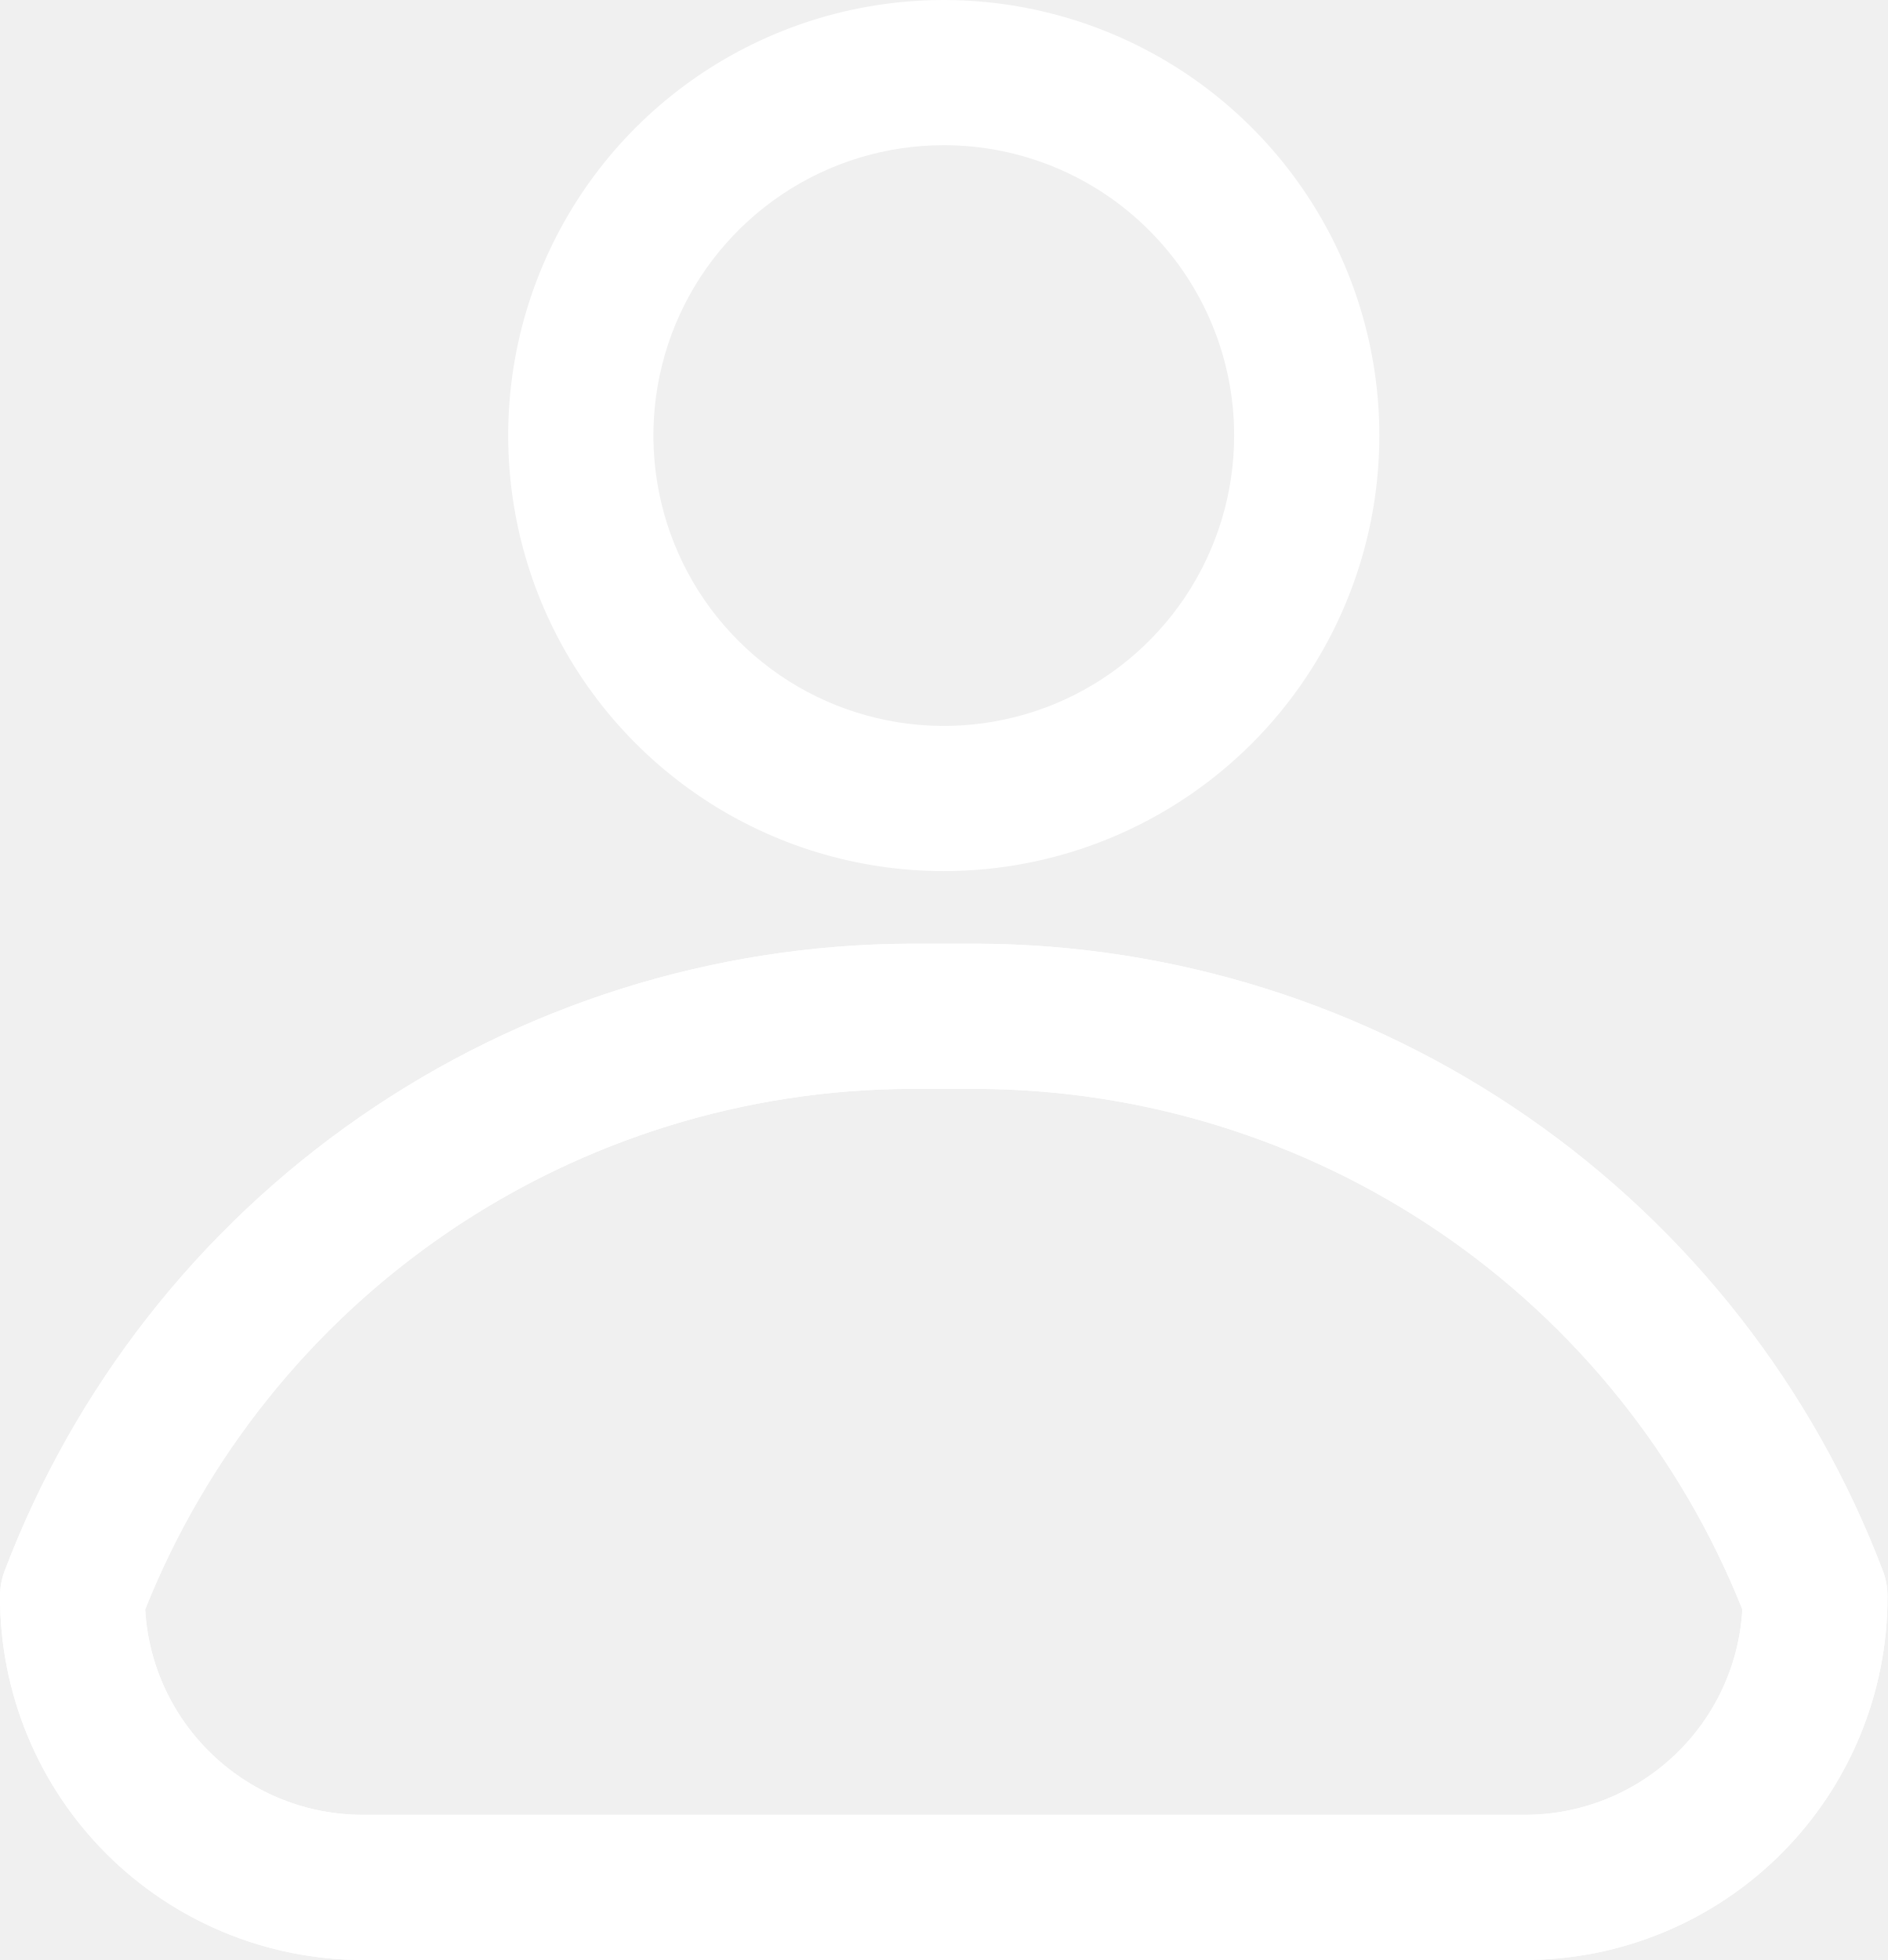
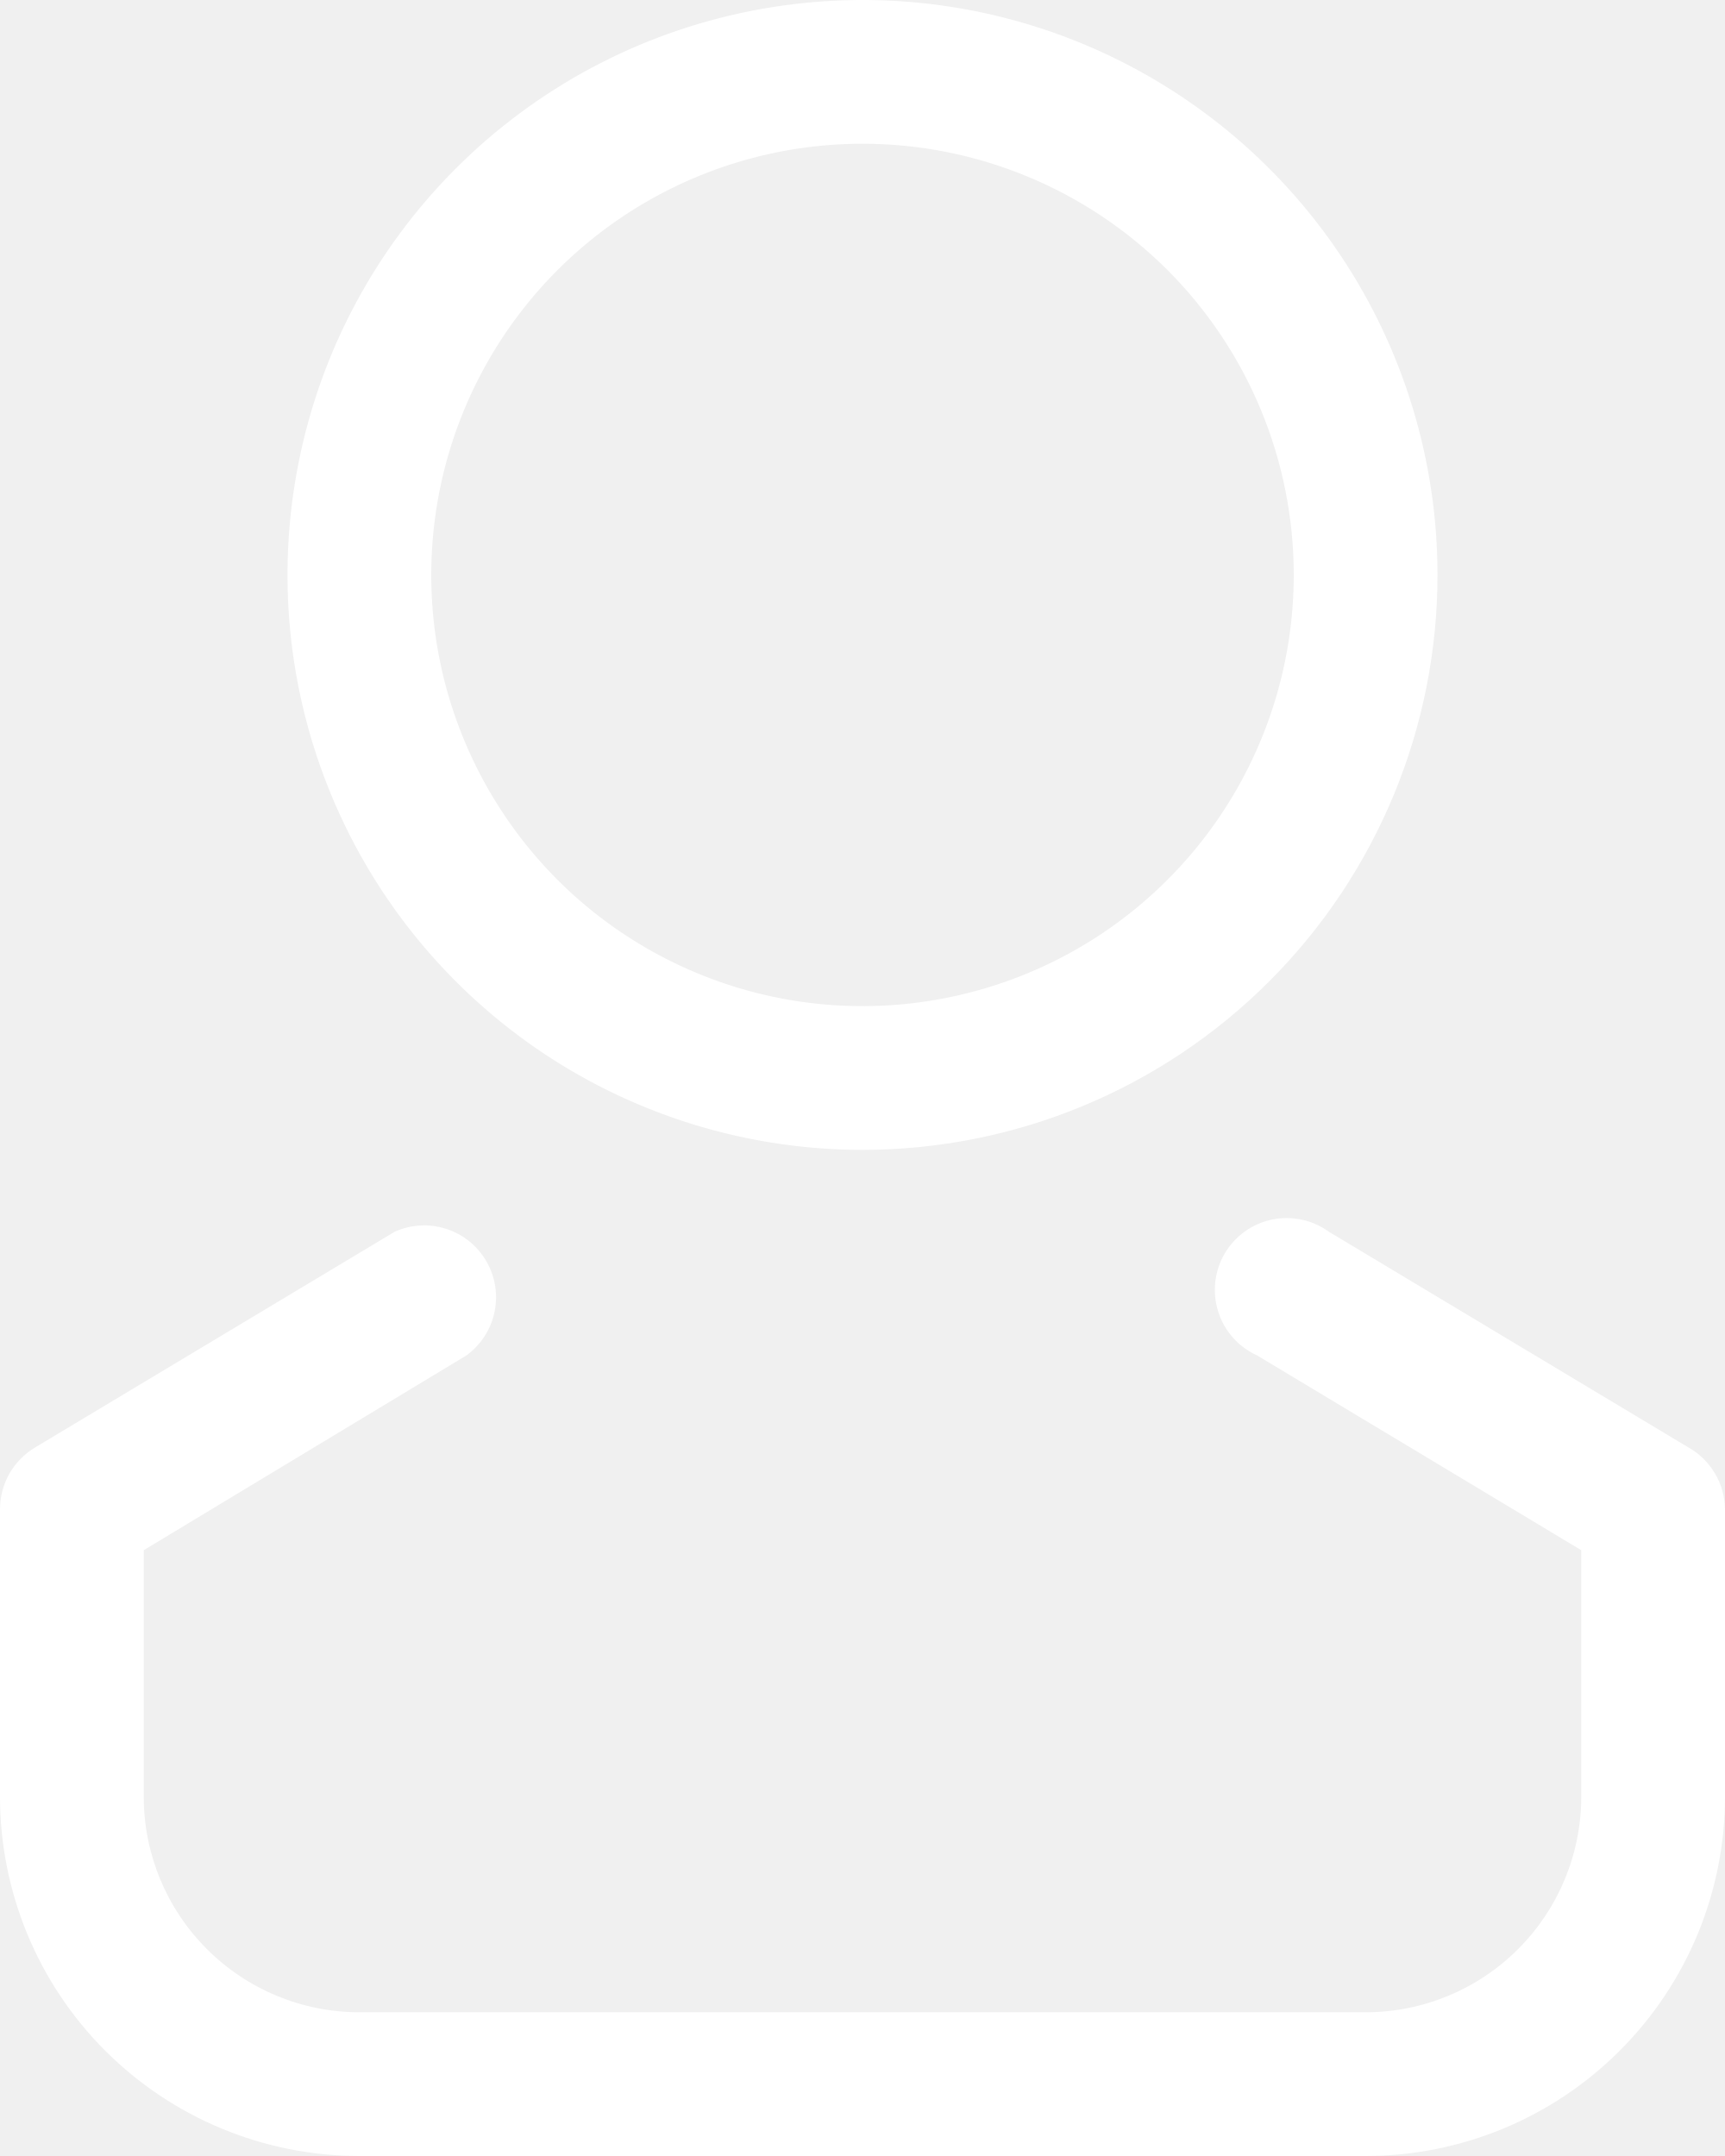
- <svg xmlns="http://www.w3.org/2000/svg" width="26" height="27" viewBox="0 0 26 27" fill="none">
-   <g id="Layer 2">
-     <path id="Vector" d="M21 27H5C3.674 27 2.402 26.473 1.464 25.535C0.527 24.598 3.80291e-05 23.326 3.80291e-05 22C-0.001 21.881 0.019 21.762 0.06 21.65C1.021 19.115 2.728 16.931 4.957 15.387C7.185 13.842 9.829 13.01 12.54 13H13.46C16.171 13.01 18.815 13.842 21.044 15.387C23.272 16.931 24.979 19.115 25.94 21.65C25.981 21.762 26.001 21.881 26 22C26 23.326 25.473 24.598 24.536 25.535C23.598 26.473 22.326 27 21 27V27ZM2 22.17C2.043 22.936 2.379 23.656 2.937 24.182C3.495 24.709 4.233 25.001 5 25H21C21.767 25.001 22.506 24.709 23.063 24.182C23.621 23.656 23.957 22.936 24 22.17C23.158 20.06 21.705 18.25 19.827 16.972C17.949 15.695 15.732 15.008 13.46 15H12.54C10.268 15.008 8.051 15.695 6.173 16.972C4.295 18.25 2.842 20.06 2 22.17V22.17Z" fill="white" />
-     <path id="Vector_2" d="M13 12C11.813 12 10.653 11.648 9.667 10.989C8.68 10.329 7.911 9.392 7.457 8.296C7.003 7.2 6.884 5.993 7.115 4.829C7.347 3.666 7.918 2.596 8.757 1.757C9.596 0.918 10.666 0.347 11.829 0.115C12.993 -0.116 14.2 0.003 15.296 0.457C16.392 0.911 17.329 1.68 17.989 2.667C18.648 3.653 19 4.813 19 6C19 7.591 18.368 9.117 17.243 10.243C16.117 11.368 14.591 12 13 12ZM13 2C12.209 2 11.435 2.235 10.778 2.674C10.12 3.114 9.607 3.738 9.304 4.469C9.002 5.2 8.923 6.004 9.077 6.78C9.231 7.556 9.612 8.269 10.172 8.828C10.731 9.388 11.444 9.769 12.22 9.923C12.996 10.078 13.8 9.998 14.531 9.696C15.262 9.393 15.886 8.88 16.326 8.222C16.765 7.564 17 6.791 17 6C17 4.939 16.579 3.922 15.828 3.172C15.078 2.421 14.061 2 13 2Z" fill="white" />
-     <path id="Vector_3" d="M21 27H5C3.674 27 2.402 26.473 1.464 25.535C0.527 24.598 3.80291e-05 23.326 3.80291e-05 22C-0.001 21.881 0.019 21.762 0.06 21.65C1.021 19.115 2.728 16.931 4.957 15.387C7.185 13.842 9.829 13.01 12.54 13H13.46C16.171 13.01 18.815 13.842 21.044 15.387C23.272 16.931 24.979 19.115 25.94 21.65C25.981 21.762 26.001 21.881 26 22C26 23.326 25.473 24.598 24.536 25.535C23.598 26.473 22.326 27 21 27V27ZM2 22.17C2.043 22.936 2.379 23.656 2.937 24.182C3.495 24.709 4.233 25.001 5 25H21C21.767 25.001 22.506 24.709 23.063 24.182C23.621 23.656 23.957 22.936 24 22.17C23.158 20.06 21.705 18.25 19.827 16.972C17.949 15.695 15.732 15.008 13.46 15H12.54C10.268 15.008 8.051 15.695 6.173 16.972C4.295 18.25 2.842 20.06 2 22.17V22.17Z" fill="white" />
+ <svg xmlns="http://www.w3.org/2000/svg" width="24" height="30" viewBox="0 0 24 30" fill="none">
+   <g id="Layer 19">
+     <path id="Vector" d="M12 16C10.418 16 8.871 15.531 7.555 14.652C6.24 13.773 5.214 12.523 4.609 11.062C4.003 9.6 3.845 7.991 4.154 6.439C4.462 4.887 5.224 3.462 6.343 2.343C7.462 1.224 8.887 0.462 10.439 0.154C11.991 -0.155 13.6 0.003 15.062 0.609C16.523 1.214 17.773 2.24 18.652 3.555C19.531 4.871 20 6.418 20 8C20 10.122 19.157 12.157 17.657 13.657C16.157 15.157 14.122 16 12 16ZM12 2C10.813 2 9.653 2.352 8.667 3.011C7.68 3.67 6.911 4.608 6.457 5.704C6.003 6.8 5.884 8.007 6.115 9.171C6.347 10.334 6.918 11.403 7.757 12.243C8.596 13.082 9.666 13.653 10.829 13.885C11.993 14.116 13.2 13.997 14.296 13.543C15.393 13.089 16.329 12.32 16.989 11.333C17.648 10.347 18 9.187 18 8C18 6.409 17.368 4.883 16.243 3.757C15.117 2.632 13.591 2 12 2V2Z" fill="white" />
+     <path id="Vector_2" d="M19 30H5C3.674 30 2.402 29.473 1.464 28.535C0.527 27.598 0 26.326 0 25V21C3.02676e-05 20.826 0.045 20.656 0.131 20.505C0.217 20.354 0.341 20.229 0.49 20.14L5.49 17.14C5.716 17.038 5.971 17.023 6.207 17.099C6.443 17.174 6.642 17.335 6.766 17.549C6.891 17.763 6.931 18.015 6.88 18.258C6.829 18.5 6.69 18.714 6.49 18.86L2 21.57V25C2 25.796 2.316 26.559 2.879 27.121C3.441 27.684 4.204 28 5 28H19C19.796 28 20.559 27.684 21.121 27.121C21.684 26.559 22 25.796 22 25V21.57L17.49 18.86C17.363 18.802 17.248 18.719 17.155 18.614C17.062 18.51 16.992 18.387 16.95 18.254C16.907 18.12 16.893 17.98 16.908 17.841C16.923 17.701 16.967 17.567 17.037 17.446C17.108 17.325 17.203 17.22 17.316 17.138C17.429 17.056 17.559 16.999 17.696 16.97C17.833 16.941 17.974 16.942 18.111 16.971C18.248 17 18.377 17.058 18.49 17.14L23.49 20.14C23.643 20.226 23.771 20.351 23.86 20.502C23.95 20.653 23.998 20.825 24 21V25C24 26.326 23.473 27.598 22.535 28.535C21.598 29.473 20.326 30 19 30V30Z" fill="white" />
  </g>
</svg>
